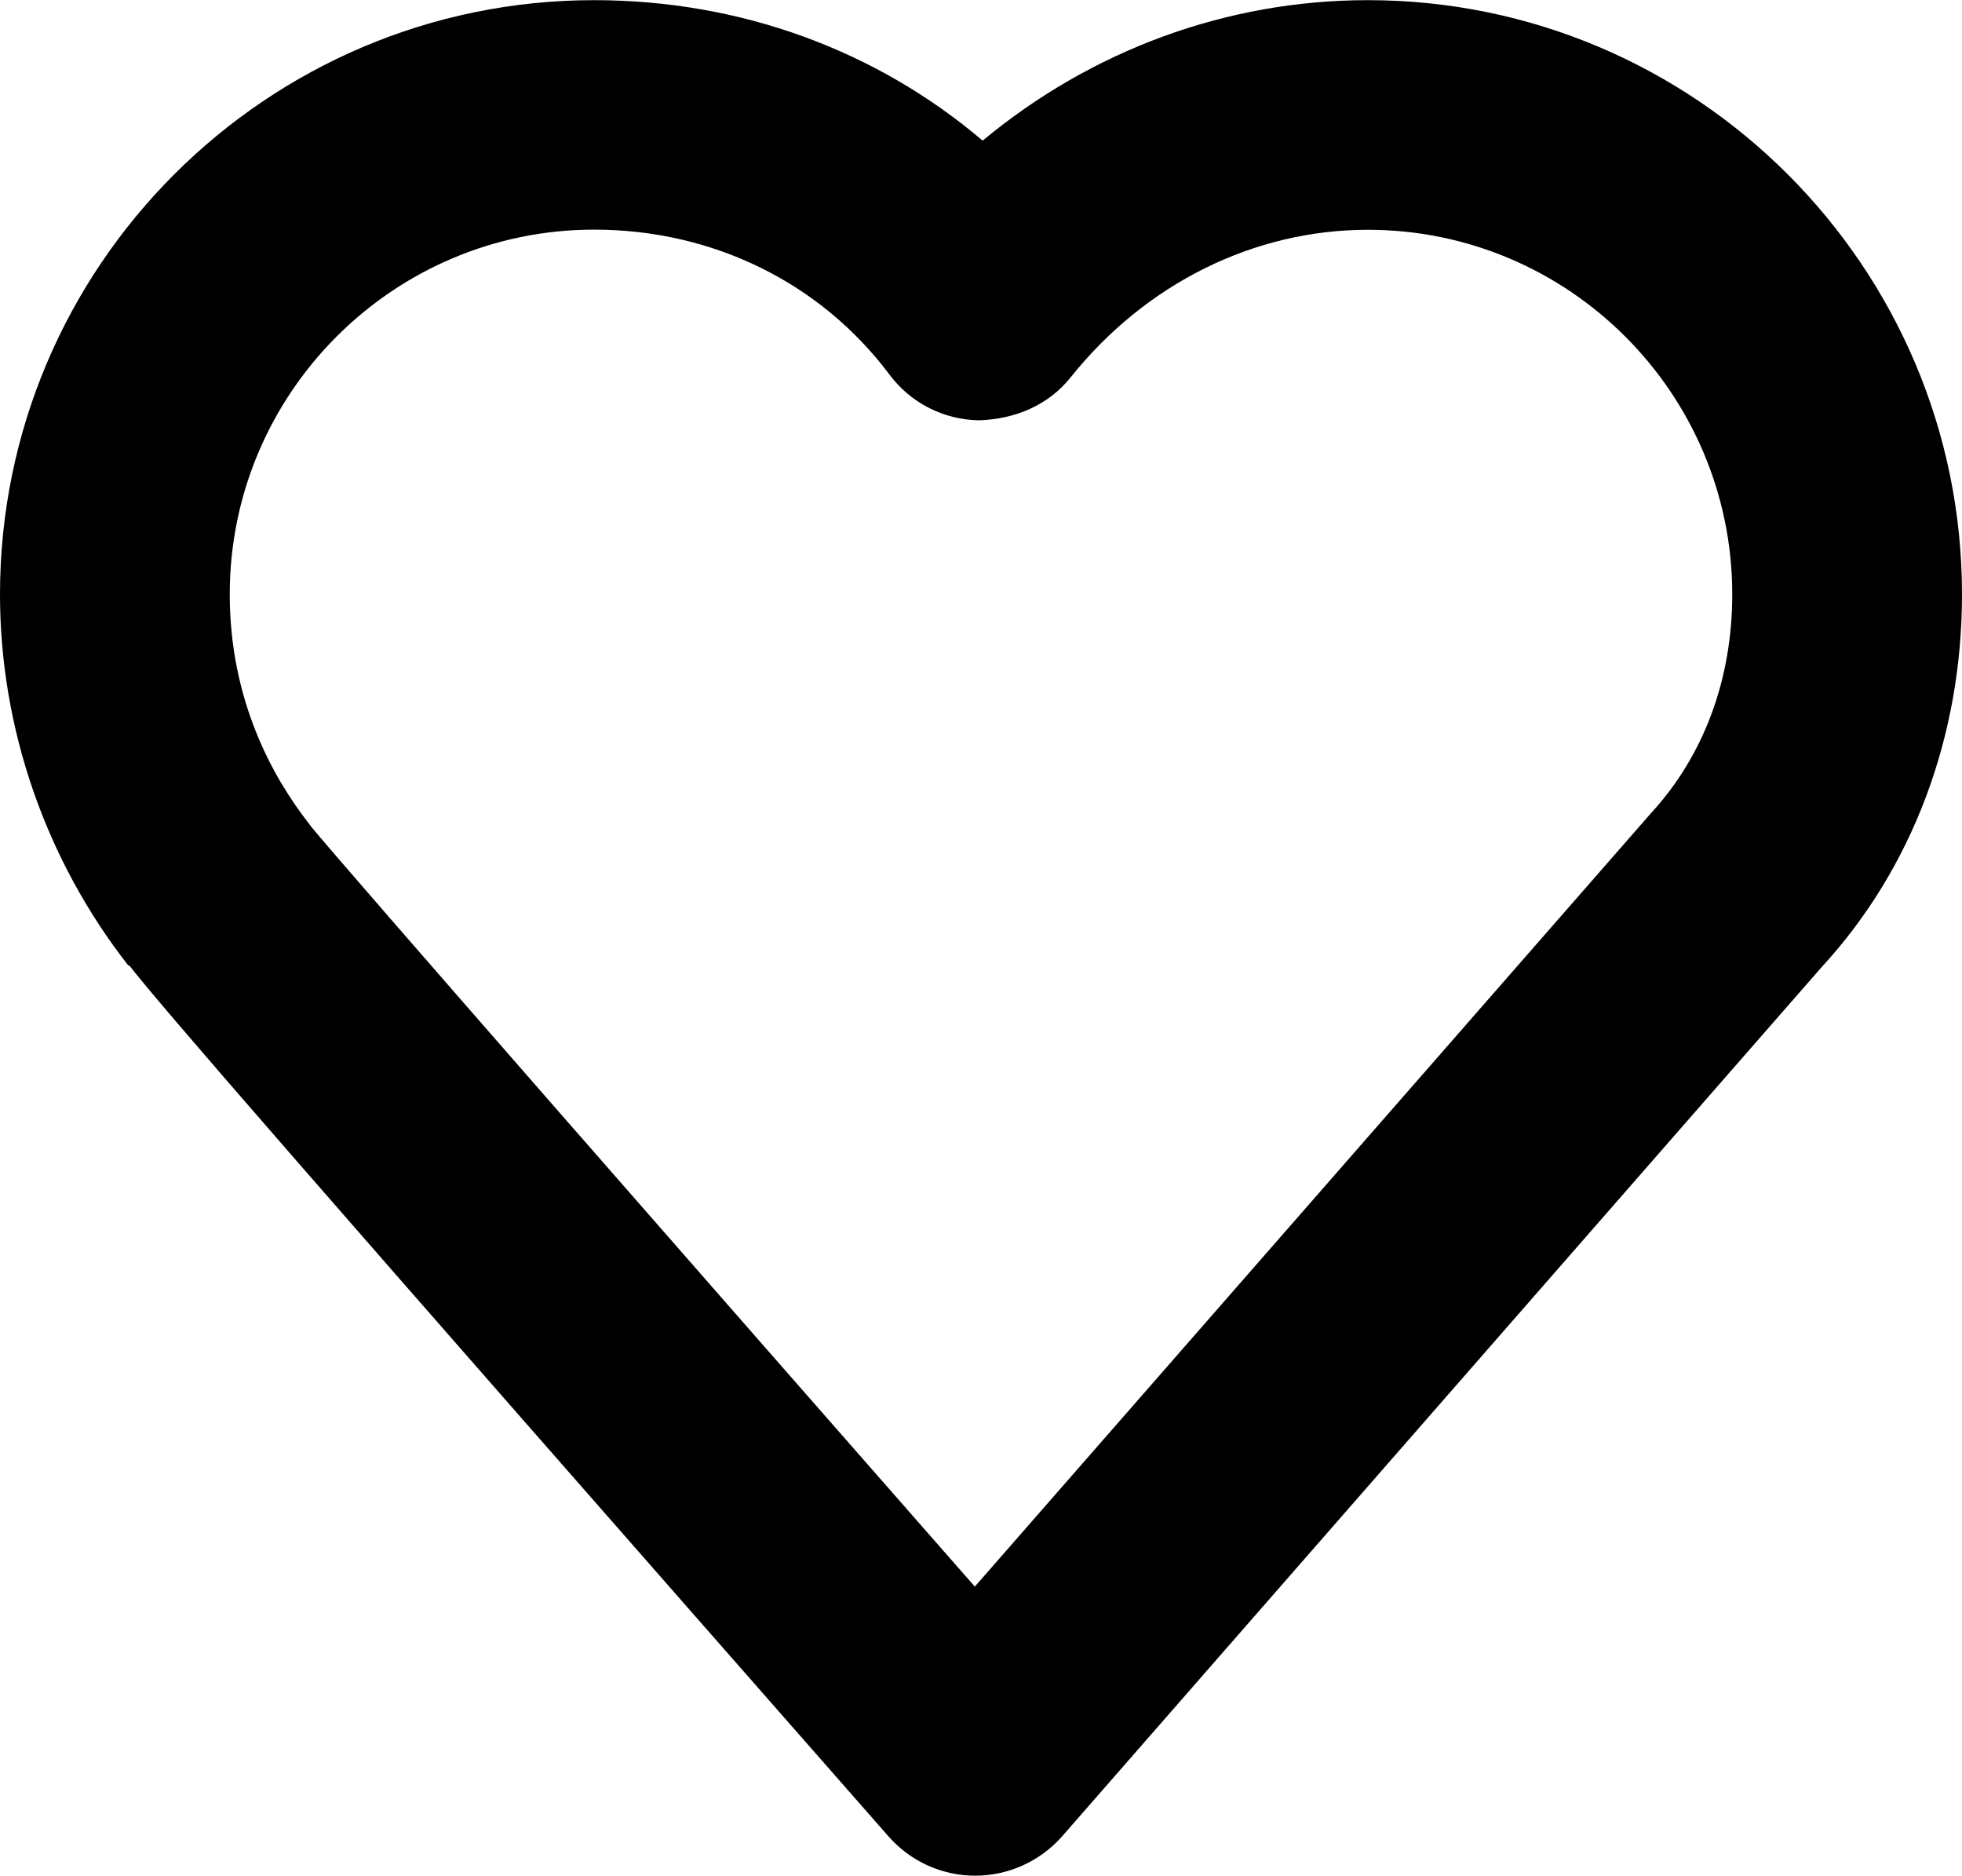
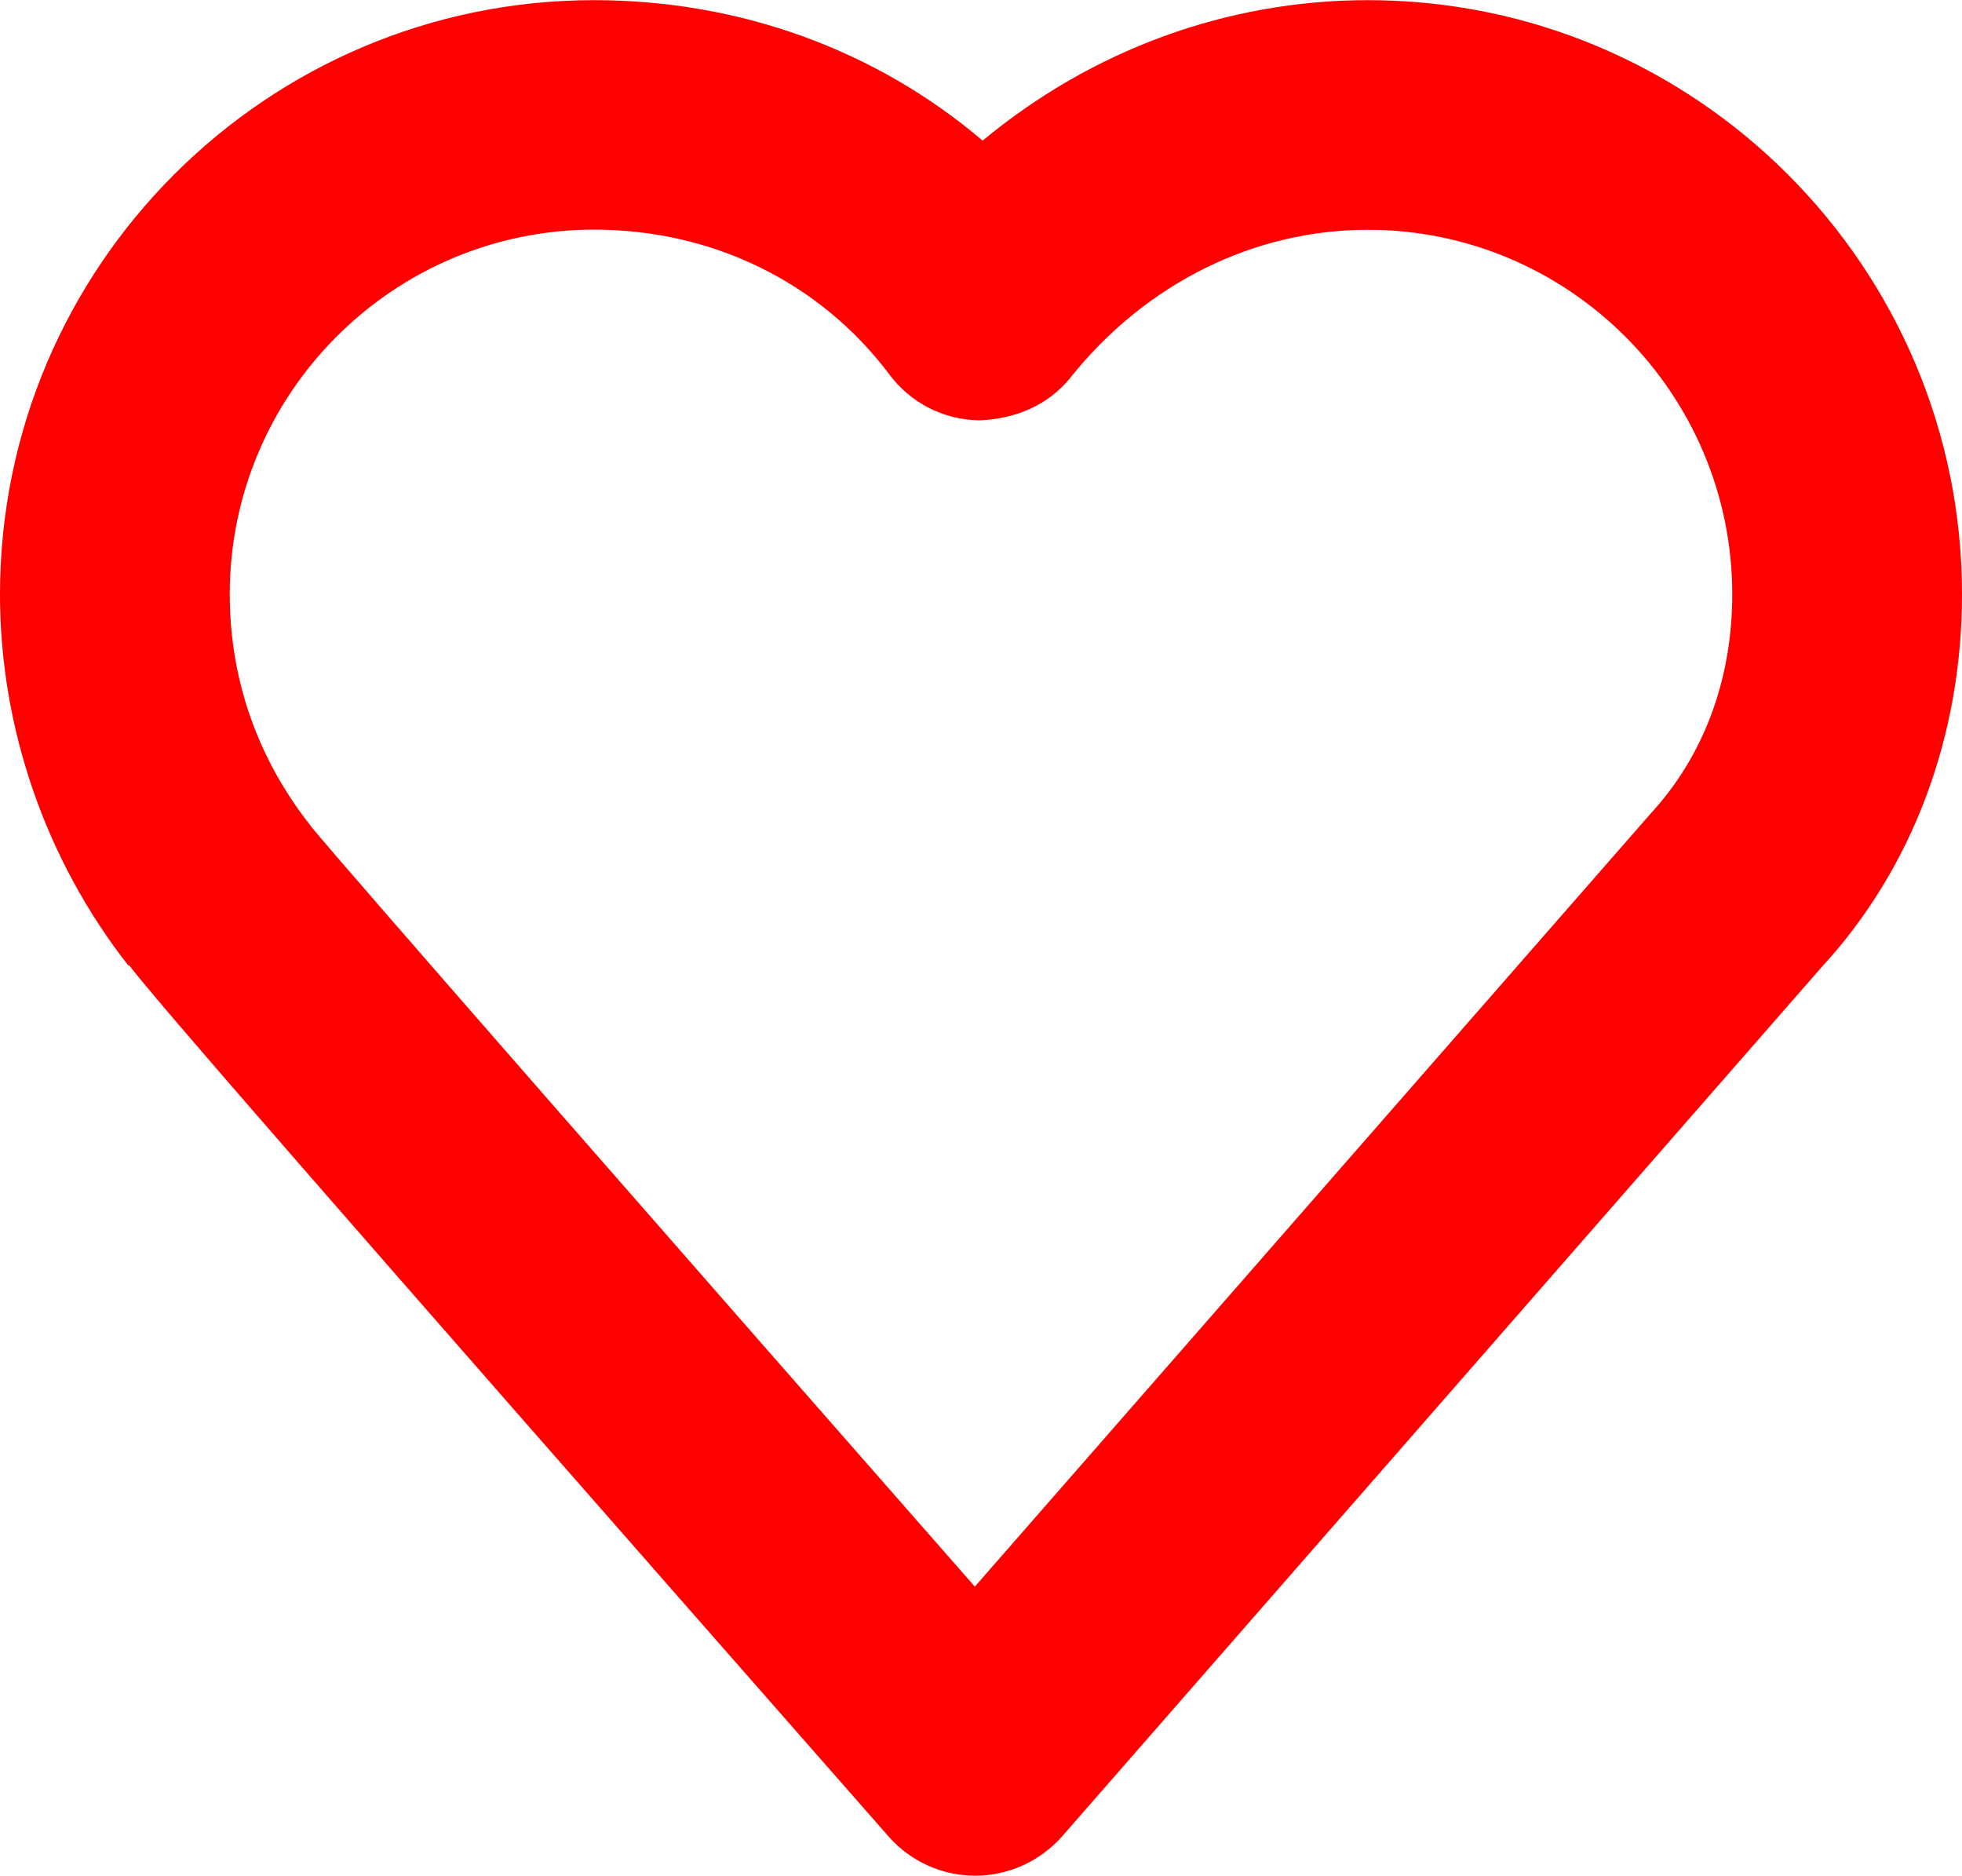
- <svg xmlns="http://www.w3.org/2000/svg" version="1.0" id="Layer_1" x="0px" y="0px" width="12.545px" height="11.99px" viewBox="521.939 473.064 12.545 11.99" enable-background="new 521.939 473.064 12.545 11.99" xml:space="preserve">
+ <svg xmlns="http://www.w3.org/2000/svg" version="1.0" id="Layer_1" fill="red" x="0px" y="0px" width="12.545px" height="11.99px" viewBox="521.939 473.064 12.545 11.99" enable-background="new 521.939 473.064 12.545 11.99" xml:space="preserve">
  <g>
    <path d="M528.174,485.055c-0.212,0-0.412-0.091-0.552-0.249c-3.798-4.324-4.644-5.298-4.858-5.572l-0.004,0.003   c-0.529-0.675-0.821-1.518-0.821-2.373c0-2.095,1.704-3.799,3.799-3.799c0.934,0,1.804,0.32,2.484,0.898   c0.696-0.578,1.56-0.898,2.463-0.898c2.095,0,3.799,1.704,3.799,3.799c0,0.909-0.318,1.754-0.896,2.381l-4.86,5.561   C528.587,484.964,528.386,485.055,528.174,485.055L528.174,485.055z M523.929,478.349c0.208,0.255,2.471,2.839,4.243,4.858   l4.323-4.944c0.34-0.369,0.52-0.86,0.52-1.399c0-1.285-1.045-2.331-2.33-2.331c-0.729,0-1.421,0.344-1.9,0.943   c-0.142,0.178-0.353,0.267-0.585,0.275c-0.227-0.003-0.439-0.111-0.575-0.294c-0.441-0.587-1.129-0.925-1.887-0.925   c-1.285,0-2.33,1.046-2.33,2.331c0,0.678,0.275,1.171,0.507,1.467C523.919,478.336,523.925,478.342,523.929,478.349z" />
  </g>
</svg>
